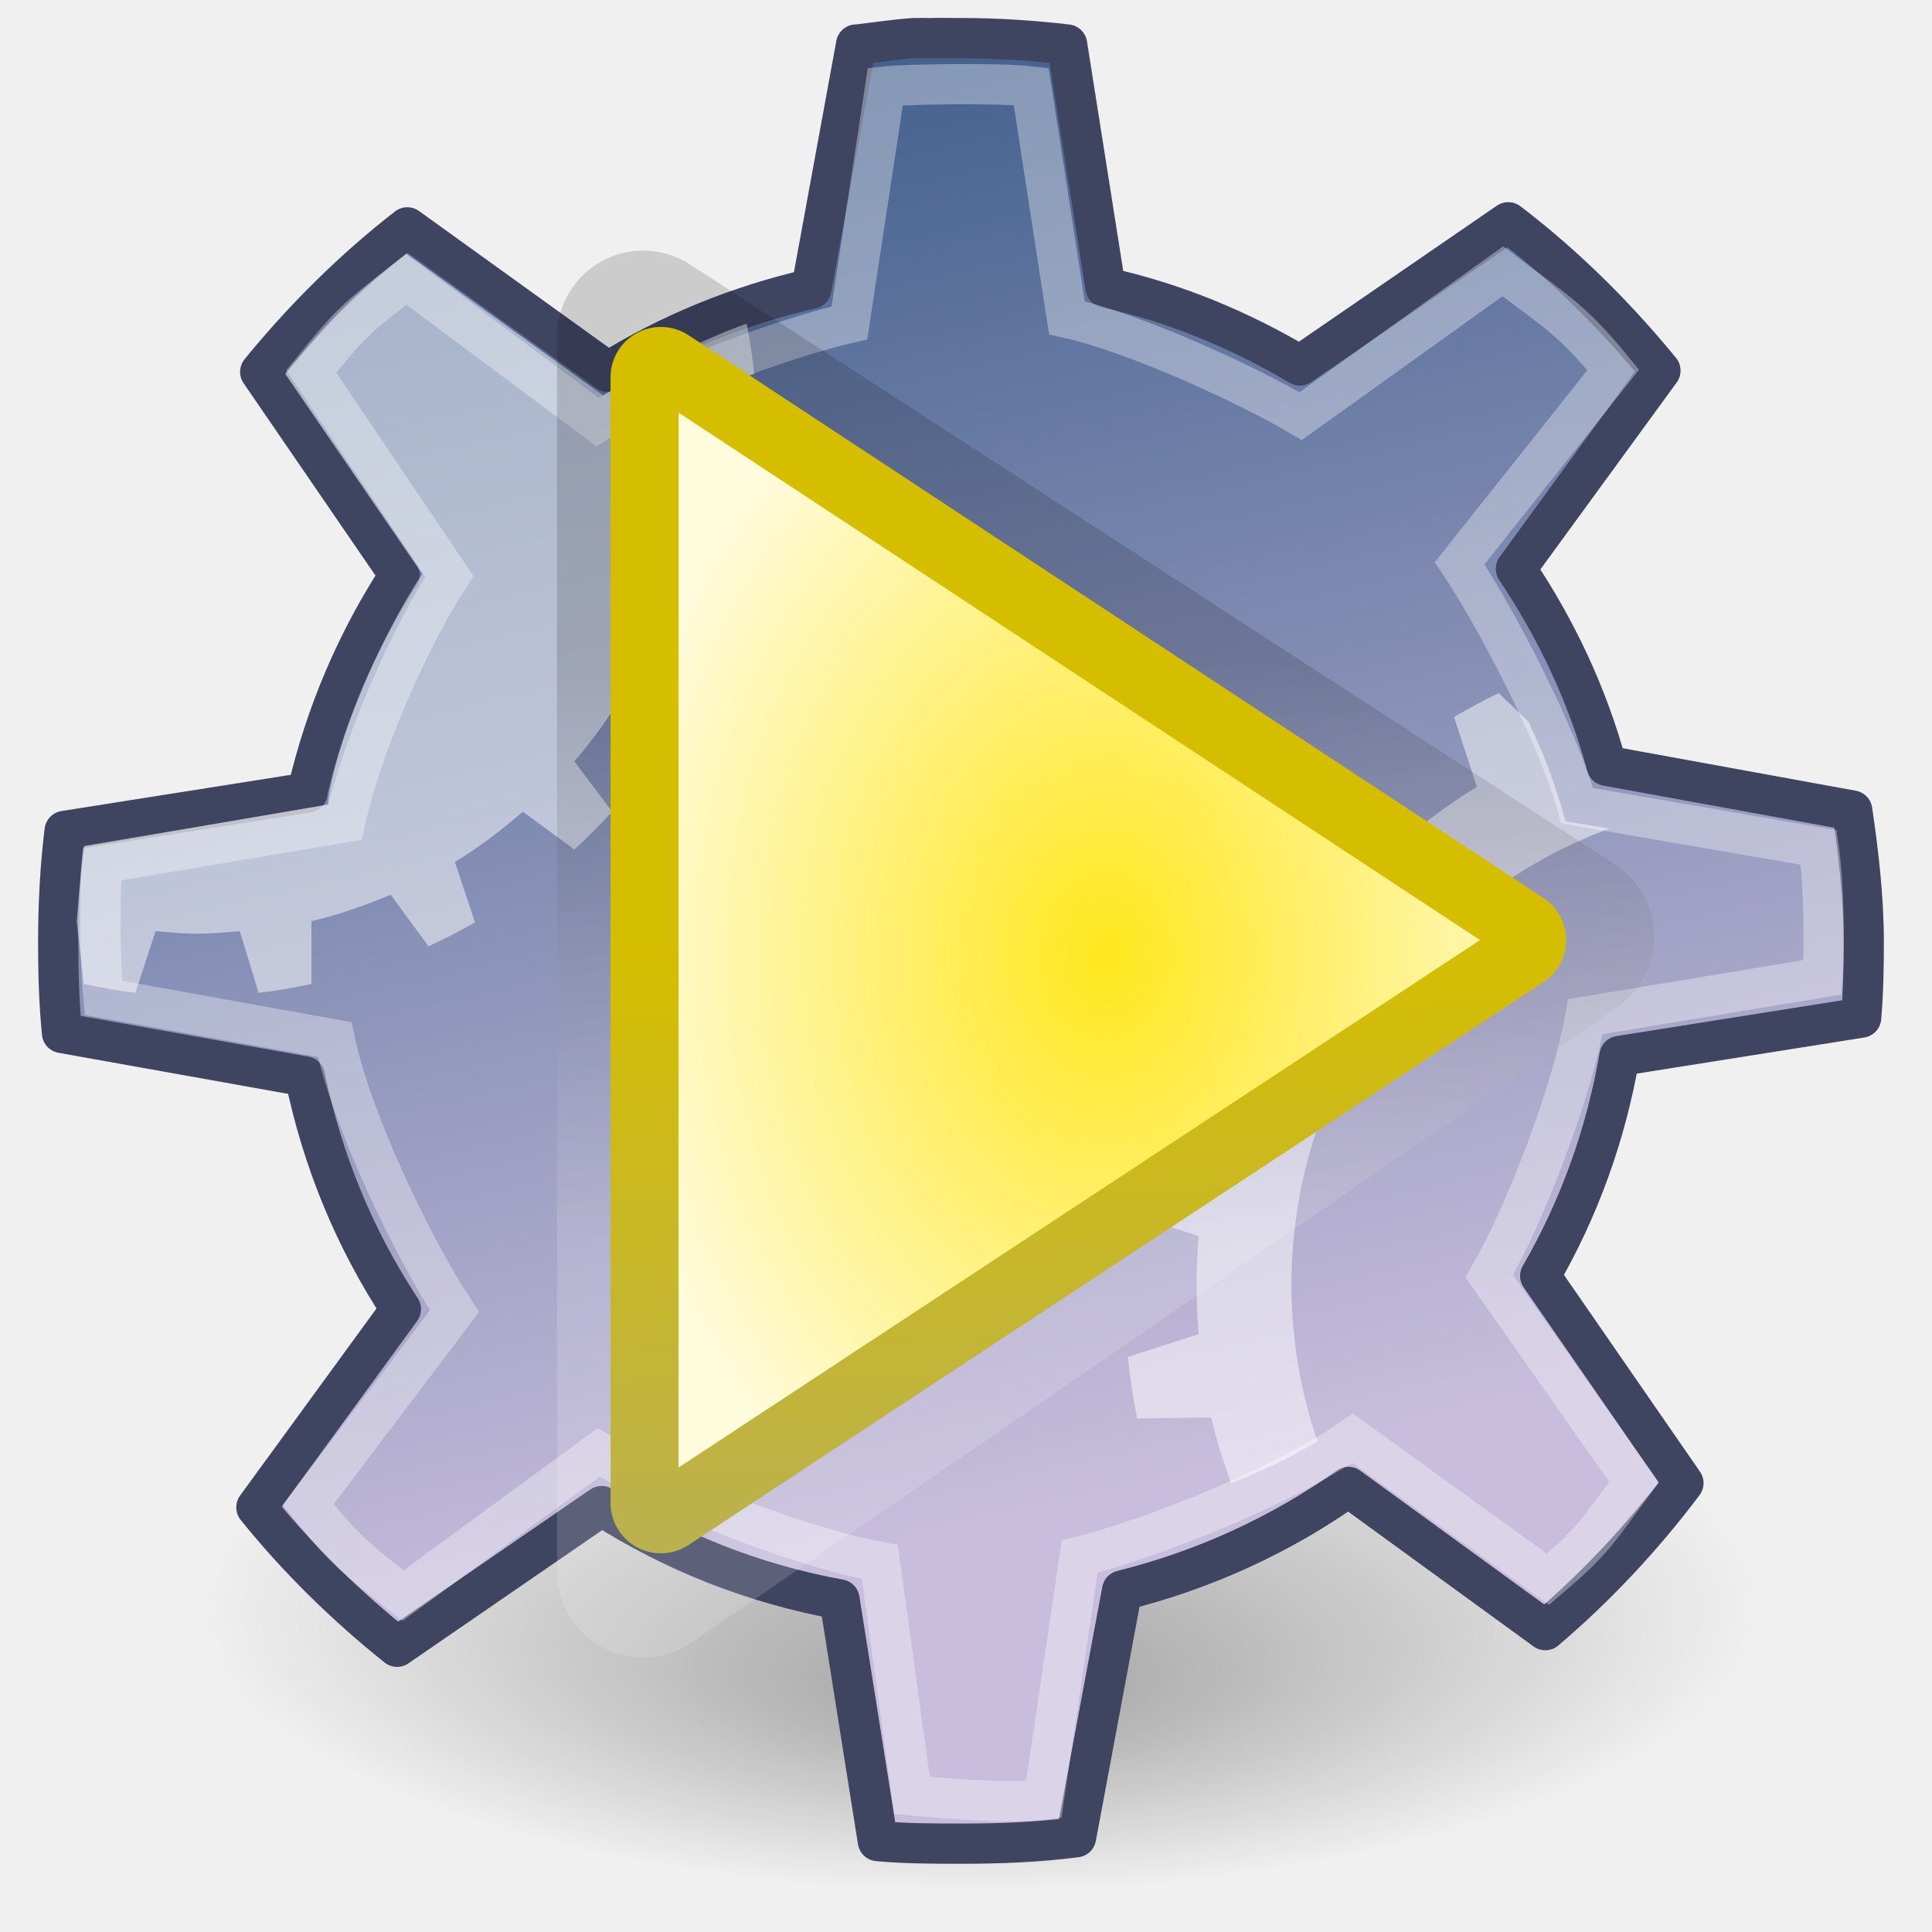
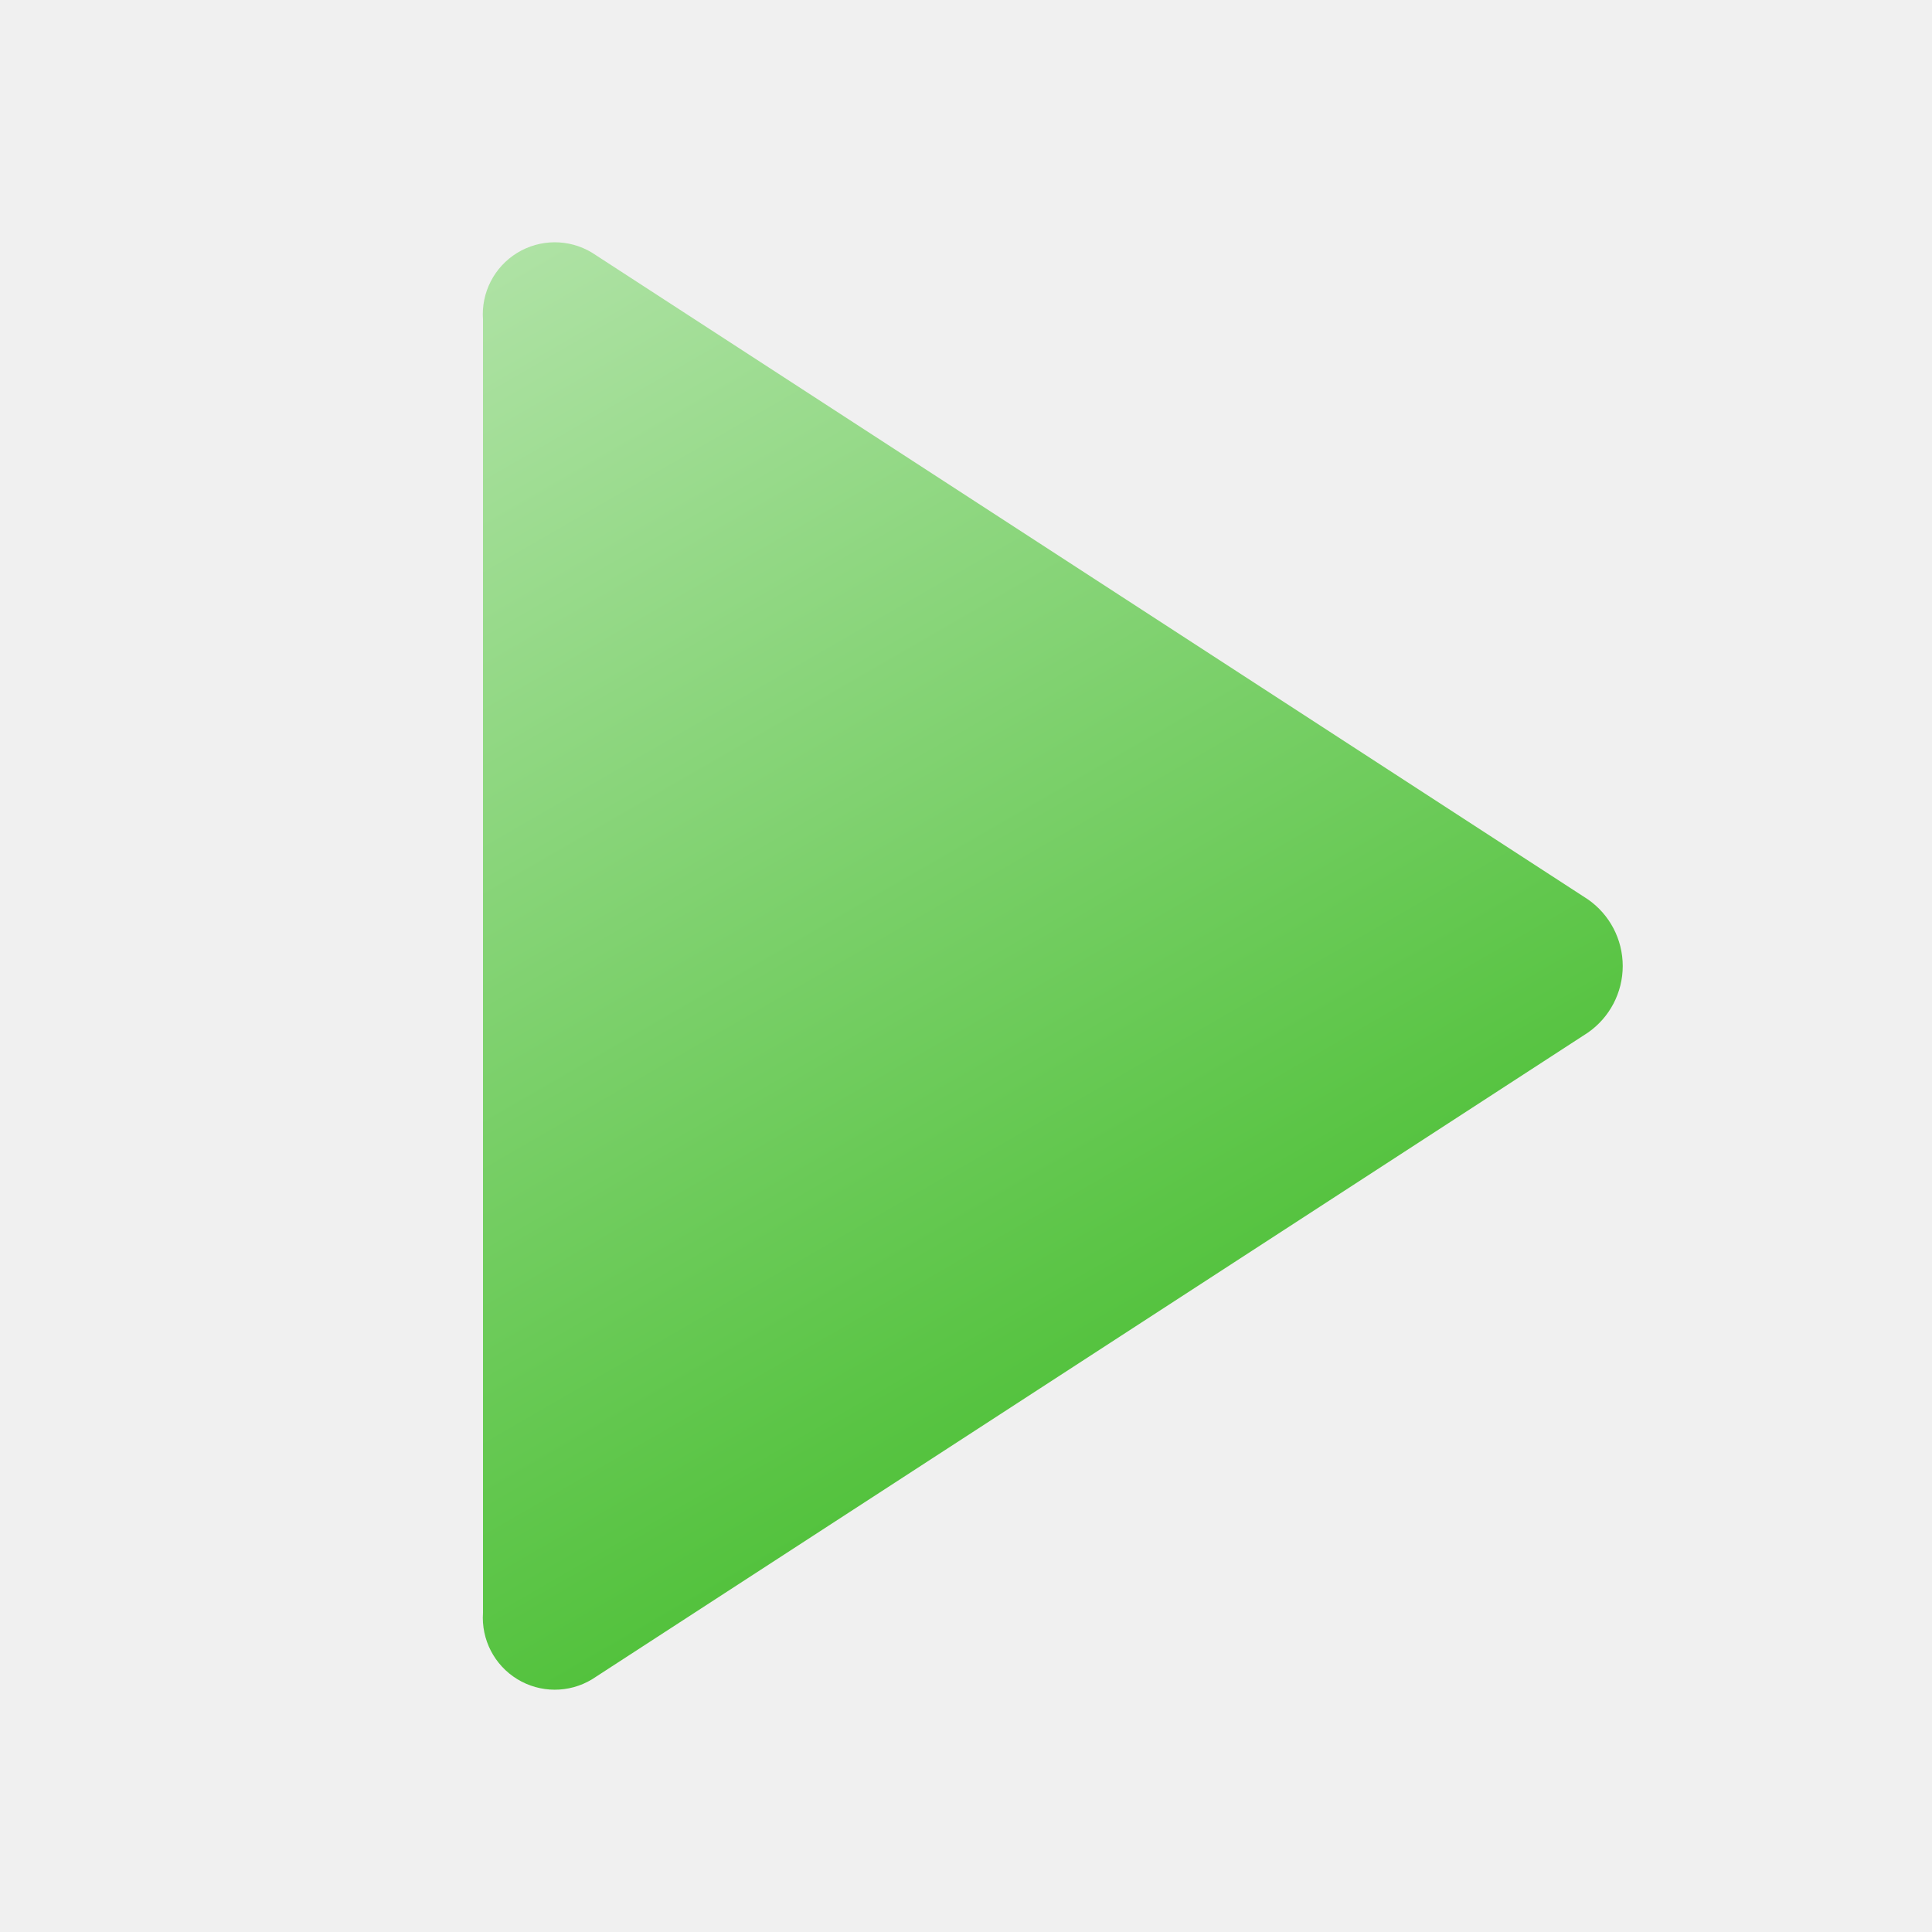
- <svg xmlns="http://www.w3.org/2000/svg" xmlns:xlink="http://www.w3.org/1999/xlink" version="1.1" width="48" height="48" id="svg53383">
-   <defs id="defs3">
-     <linearGradient id="linearGradient3264">
-       <stop id="stop3266" style="stop-color:#c9c9c9;stop-opacity:1" offset="0" />
-       <stop id="stop3276" style="stop-color:#f8f8f8;stop-opacity:1" offset="0.25" />
-       <stop id="stop3272" style="stop-color:#e2e2e2;stop-opacity:1" offset="0.5" />
-       <stop id="stop3274" style="stop-color:#b0b0b0;stop-opacity:1" offset="0.75" />
-       <stop id="stop3268" style="stop-color:#c9c9c9;stop-opacity:1" offset="1" />
+ <svg xmlns="http://www.w3.org/2000/svg" height="8px" width="8px" id="Camada_1" data-name="Camada 1" viewBox="0 0 8 8">
+   <defs>
+     <style>.cls-1{fill:url(#Gradiente_sem_nome_2);}</style>
+     <linearGradient id="Gradiente_sem_nome_2" x1="1.947" y1="1.16" x2="4.582" y2="5.724" gradientUnits="userSpaceOnUse">
+       <stop offset="0" stop-color="#aee2a4" />
+       <stop offset="1" stop-color="#53c23d" />
    </linearGradient>
-     <linearGradient x1="14.463" y1="12.285" x2="34.534" y2="39.685" id="linearGradient3281" xlink:href="#linearGradient3264" gradientUnits="userSpaceOnUse" gradientTransform="matrix(1.241935,0,0,1.241935,-5.027508,-7.208988)" />
-     <linearGradient id="linearGradient2300">
-       <stop id="stop2302" style="stop-color:#000000;stop-opacity:0.327" offset="0" />
-       <stop id="stop2304" style="stop-color:#000000;stop-opacity:0" offset="1" />
-     </linearGradient>
-     <linearGradient x1="99.777" y1="15.424" x2="153" y2="248.631" id="aigrd1" gradientUnits="userSpaceOnUse">
-       <stop id="stop53300" style="stop-color:#184375;stop-opacity:1" offset="0" />
-       <stop id="stop53302" style="stop-color:#c8bddc;stop-opacity:1" offset="1" />
-     </linearGradient>
-     <linearGradient x1="99.777" y1="15.424" x2="153" y2="248.631" id="linearGradient53551" xlink:href="#aigrd1" gradientUnits="userSpaceOnUse" gradientTransform="matrix(0.200685,0,0,0.200685,-0.585758,-1.050787)" />
-     <radialGradient cx="14.288" cy="68.873" r="11.69" fx="14.288" fy="72.568" id="radialGradient2308" xlink:href="#linearGradient2300" gradientUnits="userSpaceOnUse" gradientTransform="matrix(1.399258,-2.234445e-7,8.196178e-8,0.513264,4.365074,4.839285)" />
-     <linearGradient x1="14.463" y1="12.285" x2="34.534" y2="39.685" id="linearGradient3760" xlink:href="#linearGradient3264" gradientUnits="userSpaceOnUse" gradientTransform="matrix(1.241935,0,0,1.241935,-5.027508,-7.208988)" />
-     <linearGradient x1="99.777" y1="15.424" x2="153" y2="248.631" id="linearGradient3773" xlink:href="#aigrd1" gradientUnits="userSpaceOnUse" gradientTransform="matrix(0.200685,0,0,0.200685,-54.33576,-1.050787)" />
-     <linearGradient id="linearGradient3340">
-       <stop id="stop3342" style="stop-color:#ffffff;stop-opacity:1" offset="0" />
-       <stop id="stop3344" style="stop-color:#ffffff;stop-opacity:0.629" offset="1" />
-     </linearGradient>
-     <linearGradient id="linearGradient5075">
-       <stop id="stop5077" style="stop-color:#adb0a8;stop-opacity:1" offset="0" />
-       <stop id="stop5079" style="stop-color:#464744;stop-opacity:1" offset="1" />
-     </linearGradient>
-     <linearGradient id="linearGradient2584">
-       <stop id="stop2586" style="stop-color:#000000;stop-opacity:1" offset="0" />
-       <stop id="stop2588" style="stop-color:#ffffff;stop-opacity:0" offset="1" />
-     </linearGradient>
-     <linearGradient id="linearGradient2684">
-       <stop id="stop2686" style="stop-color:#ffffff;stop-opacity:1" offset="0" />
-       <stop id="stop2688" style="stop-color:#000000;stop-opacity:1" offset="1" />
-     </linearGradient>
-     <radialGradient cx="21.929" cy="-3.218" r="13" fx="21.929" fy="-3.218" id="radialGradient3111" xlink:href="#linearGradient3340-3" gradientUnits="userSpaceOnUse" gradientTransform="matrix(3.658819,0,0,2.080782,-64.16792,12.44358)" />
-     <radialGradient cx="22.5" cy="28.116" r="14.538" fx="22.5" fy="28.116" id="radialGradient3109" xlink:href="#linearGradient2257" gradientUnits="userSpaceOnUse" gradientTransform="matrix(2.116852,0,0,2.127287,-25.39053,-30.72364)" />
-     <radialGradient cx="24.837" cy="36.421" r="15.645" fx="24.837" fy="36.421" id="radialGradient3107" xlink:href="#linearGradient8662" gradientUnits="userSpaceOnUse" gradientTransform="matrix(1.150533,0,0,0.3036161,-4.5765,26.09769)" />
-     <linearGradient x1="21.702" y1="8.912" x2="21.816" y2="35.546" id="linearGradient3105" xlink:href="#linearGradient3837" gradientUnits="userSpaceOnUse" gradientTransform="matrix(0.920697,0,0,0.99358,1.927968,1.322779)" />
-     <radialGradient cx="22.5" cy="28.116" r="14.538" fx="22.5" fy="28.116" id="radialGradient3103" xlink:href="#linearGradient2257" gradientUnits="userSpaceOnUse" gradientTransform="matrix(2.177966,0,0,2.188703,-26.3606,-32.69736)" />
-     <radialGradient cx="25.035" cy="24.25" r="14.035" fx="25.035" fy="24.25" id="radialGradient4019" xlink:href="#linearGradient3838" gradientUnits="userSpaceOnUse" gradientTransform="matrix(-0.6890519,0,0,1.036719,48.83457,4.12235)" />
-     <radialGradient cx="25.035" cy="24.25" r="14.035" fx="25.035" fy="24.25" id="radialGradient4017" xlink:href="#linearGradient3838" gradientUnits="userSpaceOnUse" gradientTransform="matrix(-0.6890519,0,0,1.036719,48.83457,4.12235)" />
-     <linearGradient x1="71.289" y1="124.117" x2="70.827" y2="95" id="linearGradient4015" xlink:href="#linearGradient5075-2" gradientUnits="userSpaceOnUse" gradientTransform="matrix(-0.6890519,0,0,0.8954059,79.8422,-56.10901)" />
-     <radialGradient cx="25.035" cy="24.25" r="14.035" fx="25.035" fy="24.25" id="radialGradient4013" xlink:href="#linearGradient3838" gradientUnits="userSpaceOnUse" gradientTransform="matrix(-0.6890519,0,0,1.036719,48.83457,4.12235)" />
-     <radialGradient cx="25.035" cy="24.25" r="14.035" fx="25.035" fy="24.25" id="radialGradient4011" xlink:href="#linearGradient3838" gradientUnits="userSpaceOnUse" gradientTransform="matrix(-0.6890519,0,0,1.036719,48.83457,4.12235)" />
-     <linearGradient x1="70.914" y1="101.742" x2="70.952" y2="88.924" id="linearGradient4009" xlink:href="#linearGradient2684-4" gradientUnits="userSpaceOnUse" gradientTransform="matrix(-0.7773753,0,0,1.01018,86.03865,-67.09192)" />
-     <radialGradient cx="25.035" cy="24.25" r="14.035" fx="25.035" fy="24.25" id="radialGradient4007" xlink:href="#linearGradient3838" gradientUnits="userSpaceOnUse" gradientTransform="matrix(-0.6890519,0,0,1.036719,48.83457,4.12235)" />
-     <linearGradient x1="70.914" y1="101.742" x2="70.952" y2="88.924" id="linearGradient3998" xlink:href="#linearGradient2684-4" gradientUnits="userSpaceOnUse" gradientTransform="matrix(-0.7773753,0,0,1.01018,86.03865,-67.09192)" />
-     <radialGradient cx="25.035" cy="24.25" r="14.035" fx="25.035" fy="24.25" id="radialGradient3996" xlink:href="#linearGradient3838" gradientUnits="userSpaceOnUse" gradientTransform="matrix(-0.6890519,0,0,1.036719,48.83457,4.12235)" />
-     <radialGradient cx="25.035" cy="24.25" r="14.035" fx="25.035" fy="24.25" id="radialGradient3993" xlink:href="#linearGradient3838" gradientUnits="userSpaceOnUse" gradientTransform="matrix(-0.6890519,0,0,1.036719,48.83457,4.12235)" />
-     <linearGradient x1="71.289" y1="124.117" x2="70.827" y2="95" id="linearGradient3989" xlink:href="#linearGradient5075-2" gradientUnits="userSpaceOnUse" gradientTransform="matrix(-0.6890519,0,0,0.8954059,79.8422,-56.10901)" />
-     <radialGradient cx="25.035" cy="24.25" r="14.035" fx="25.035" fy="24.25" id="radialGradient3987" xlink:href="#linearGradient3838" gradientUnits="userSpaceOnUse" gradientTransform="matrix(-0.6890519,0,0,1.036719,48.83457,4.12235)" />
-     <radialGradient cx="25.035" cy="24.25" r="14.035" fx="25.035" fy="24.25" id="radialGradient3983" xlink:href="#linearGradient3838" gradientUnits="userSpaceOnUse" gradientTransform="matrix(-0.6890519,0,0,1.036719,48.83457,4.12235)" />
-     <radialGradient cx="25.035" cy="24.25" r="14.035" fx="25.035" fy="24.25" id="radialGradient3980" xlink:href="#linearGradient3838" gradientUnits="userSpaceOnUse" gradientTransform="matrix(-0.6890519,0,0,1.036719,48.83457,4.12235)" />
-     <radialGradient cx="25.035" cy="24.25" r="14.035" fx="25.035" fy="24.25" id="radialGradient3875" xlink:href="#linearGradient3838" gradientUnits="userSpaceOnUse" gradientTransform="matrix(0.6890519,0,0,1.036719,14.33375,4.12235)" />
-     <radialGradient cx="25.035" cy="24.25" r="14.035" fx="25.035" fy="24.25" id="radialGradient3873" xlink:href="#linearGradient3838" gradientUnits="userSpaceOnUse" gradientTransform="matrix(0.6890519,0,0,1.036719,14.33375,4.12235)" />
-     <linearGradient x1="71.289" y1="124.117" x2="70.827" y2="95" id="linearGradient3871" xlink:href="#linearGradient5075-2" gradientUnits="userSpaceOnUse" gradientTransform="matrix(0.6890519,0,0,0.8954059,-16.67387,-56.10901)" />
-     <radialGradient cx="25.035" cy="24.25" r="14.035" fx="25.035" fy="24.25" id="radialGradient3869" xlink:href="#linearGradient3838" gradientUnits="userSpaceOnUse" gradientTransform="matrix(0.6890519,0,0,1.036719,14.33375,4.12235)" />
-     <radialGradient cx="25.035" cy="24.25" r="14.035" fx="25.035" fy="24.25" id="radialGradient3867" xlink:href="#linearGradient3838" gradientUnits="userSpaceOnUse" gradientTransform="matrix(0.6890519,0,0,1.036719,14.33375,4.12235)" />
-     <linearGradient x1="70.914" y1="101.742" x2="70.952" y2="88.924" id="linearGradient3865" xlink:href="#linearGradient2684-4" gradientUnits="userSpaceOnUse" gradientTransform="matrix(0.7773753,0,0,1.01018,-22.87033,-67.09192)" />
-     <radialGradient cx="25.035" cy="24.25" r="14.035" fx="25.035" fy="24.25" id="radialGradient3863" xlink:href="#linearGradient3838" gradientUnits="userSpaceOnUse" gradientTransform="matrix(0.6890519,0,0,1.036719,14.33375,4.12235)" />
-     <radialGradient cx="25.035" cy="24.25" r="14.035" fx="25.035" fy="24.25" id="radialGradient3994" xlink:href="#linearGradient3838" gradientUnits="userSpaceOnUse" gradientTransform="matrix(-0.6890519,0,0,1.036719,48.83457,4.12235)" />
-     <radialGradient cx="25.035" cy="24.25" r="14.035" fx="25.035" fy="24.25" id="radialGradient3992" xlink:href="#linearGradient3838" gradientUnits="userSpaceOnUse" gradientTransform="matrix(-0.6890519,0,0,1.036719,48.83457,4.12235)" />
-     <linearGradient x1="71.289" y1="124.117" x2="70.827" y2="95" id="linearGradient3990" xlink:href="#linearGradient5075-2" gradientUnits="userSpaceOnUse" gradientTransform="matrix(-0.6890519,0,0,0.8954059,79.8422,-56.10901)" />
-     <radialGradient cx="25.035" cy="24.25" r="14.035" fx="25.035" fy="24.25" id="radialGradient3988" xlink:href="#linearGradient3838" gradientUnits="userSpaceOnUse" gradientTransform="matrix(-0.6890519,0,0,1.036719,48.83457,4.12235)" />
-     <radialGradient cx="25.035" cy="24.25" r="14.035" fx="25.035" fy="24.25" id="radialGradient3986" xlink:href="#linearGradient3838" gradientUnits="userSpaceOnUse" gradientTransform="matrix(-0.6890519,0,0,1.036719,48.83457,4.12235)" />
-     <linearGradient x1="70.914" y1="101.742" x2="70.952" y2="88.924" id="linearGradient3984" xlink:href="#linearGradient2684-4" gradientUnits="userSpaceOnUse" gradientTransform="matrix(-0.7773753,0,0,1.01018,86.03865,-67.09192)" />
-     <radialGradient cx="25.035" cy="24.25" r="14.035" fx="25.035" fy="24.25" id="radialGradient3982" xlink:href="#linearGradient3838" gradientUnits="userSpaceOnUse" gradientTransform="matrix(-0.6890519,0,0,1.036719,48.83457,4.12235)" />
-     <linearGradient x1="70.914" y1="101.742" x2="70.952" y2="88.924" id="linearGradient3973" xlink:href="#linearGradient2684-4" gradientUnits="userSpaceOnUse" gradientTransform="matrix(-0.7773753,0,0,1.01018,86.03865,-67.09192)" />
-     <radialGradient cx="25.035" cy="24.25" r="14.035" fx="25.035" fy="24.25" id="radialGradient3971" xlink:href="#linearGradient3838" gradientUnits="userSpaceOnUse" gradientTransform="matrix(-0.6890519,0,0,1.036719,48.83457,4.12235)" />
-     <radialGradient cx="25.035" cy="24.25" r="14.035" fx="25.035" fy="24.25" id="radialGradient3968" xlink:href="#linearGradient3838" gradientUnits="userSpaceOnUse" gradientTransform="matrix(-0.6890519,0,0,1.036719,48.83457,4.12235)" />
-     <linearGradient x1="71.289" y1="124.117" x2="70.827" y2="95" id="linearGradient3965" xlink:href="#linearGradient5075-2" gradientUnits="userSpaceOnUse" gradientTransform="matrix(-0.6890519,0,0,0.8954059,79.8422,-56.10901)" />
-     <radialGradient cx="25.035" cy="24.25" r="14.035" fx="25.035" fy="24.25" id="radialGradient3963" xlink:href="#linearGradient3838" gradientUnits="userSpaceOnUse" gradientTransform="matrix(-0.6890519,0,0,1.036719,48.83457,4.12235)" />
-     <radialGradient cx="25.035" cy="24.25" r="14.035" fx="25.035" fy="24.25" id="radialGradient3960" xlink:href="#linearGradient3838" gradientUnits="userSpaceOnUse" gradientTransform="matrix(-0.6890519,0,0,1.036719,48.83457,4.12235)" />
-     <radialGradient cx="25.035" cy="24.25" r="14.035" fx="25.035" fy="24.25" id="radialGradient3957" xlink:href="#linearGradient3838" gradientUnits="userSpaceOnUse" gradientTransform="matrix(-0.6890519,0,0,1.036719,48.83457,4.12235)" />
-     <radialGradient cx="25.035" cy="24.25" r="14.035" fx="25.035" fy="24.25" id="radialGradient3954" xlink:href="#linearGradient3838" gradientUnits="userSpaceOnUse" gradientTransform="matrix(1,0,0,1.157821,0,-3.827149)" />
-     <radialGradient cx="25.035" cy="24.25" r="14.035" fx="25.035" fy="24.25" id="radialGradient3952" xlink:href="#linearGradient3838" gradientUnits="userSpaceOnUse" gradientTransform="matrix(1,0,0,1.157821,0,-3.827149)" />
-     <radialGradient cx="25.035" cy="24.25" r="14.035" fx="25.035" fy="24.25" id="radialGradient3950" xlink:href="#linearGradient3838" gradientUnits="userSpaceOnUse" gradientTransform="matrix(1,0,0,1.157821,0,-3.827149)" />
-     <linearGradient x1="71.289" y1="124.117" x2="70.827" y2="95" id="linearGradient3948" xlink:href="#linearGradient5075-2" gradientUnits="userSpaceOnUse" gradientTransform="translate(-45.00042,-71.09425)" />
-     <radialGradient cx="25.035" cy="24.25" r="14.035" fx="25.035" fy="24.25" id="radialGradient3946" xlink:href="#linearGradient3838" gradientUnits="userSpaceOnUse" gradientTransform="matrix(1,0,0,1.157821,0,-3.827149)" />
-     <radialGradient cx="25.035" cy="24.25" r="14.035" fx="25.035" fy="24.25" id="radialGradient3944" xlink:href="#linearGradient3838" gradientUnits="userSpaceOnUse" gradientTransform="matrix(1,0,0,1.157821,0,-3.827149)" />
-     <linearGradient x1="70.914" y1="101.742" x2="70.952" y2="88.924" id="linearGradient3942" xlink:href="#linearGradient2684-4" gradientUnits="userSpaceOnUse" gradientTransform="matrix(1.128181,0,0,1.128181,-53.99314,-83.36009)" />
-     <radialGradient cx="25.035" cy="24.25" r="14.035" fx="25.035" fy="24.25" id="radialGradient3940" xlink:href="#linearGradient3838" gradientUnits="userSpaceOnUse" gradientTransform="matrix(1,0,0,1.157821,0,-3.827149)" />
-     <radialGradient cx="25.035" cy="24.25" r="14.035" fx="25.035" fy="24.25" id="radialGradient3858" xlink:href="#linearGradient3838" gradientUnits="userSpaceOnUse" gradientTransform="matrix(1,0,0,1.157821,0,-3.827149)" />
-     <radialGradient cx="25.035" cy="24.25" r="14.035" fx="25.035" fy="24.25" id="radialGradient3856" xlink:href="#linearGradient3838" gradientUnits="userSpaceOnUse" gradientTransform="matrix(1,0,0,1.157821,0,-3.827149)" />
-     <radialGradient cx="25.035" cy="24.25" r="14.035" fx="25.035" fy="24.25" id="radialGradient3854" xlink:href="#linearGradient3838" gradientUnits="userSpaceOnUse" gradientTransform="matrix(1,0,0,1.157821,0,-3.827149)" />
-     <radialGradient cx="25.035" cy="24.25" r="14.035" fx="25.035" fy="24.25" id="radialGradient3852" xlink:href="#linearGradient3838" gradientUnits="userSpaceOnUse" gradientTransform="matrix(1,0,0,1.157821,0,-3.827149)" />
-     <radialGradient cx="25.035" cy="24.25" r="14.035" fx="25.035" fy="24.25" id="radialGradient3850" xlink:href="#linearGradient3838" gradientUnits="userSpaceOnUse" gradientTransform="matrix(1,0,0,1.157821,0,-3.827149)" />
-     <radialGradient cx="25.035" cy="24.25" r="14.035" fx="25.035" fy="24.25" id="radialGradient3848" xlink:href="#linearGradient3838" gradientUnits="userSpaceOnUse" gradientTransform="matrix(1,0,0,1.157821,0,-3.827149)" />
-     <radialGradient cx="25.035" cy="24.25" r="14.035" fx="25.035" fy="24.25" id="radialGradient3846" xlink:href="#linearGradient3838" gradientUnits="userSpaceOnUse" gradientTransform="matrix(1,0,0,1.157821,0,-3.827149)" />
-     <radialGradient cx="25.035" cy="24.25" r="14.035" fx="25.035" fy="24.25" id="radialGradient3844" xlink:href="#linearGradient3838" gradientUnits="userSpaceOnUse" gradientTransform="matrix(1,0,0,1.157821,0,-3.827149)" />
-     <linearGradient x1="71.289" y1="124.117" x2="70.827" y2="95" id="linearGradient3058" xlink:href="#linearGradient5075-2" gradientUnits="userSpaceOnUse" gradientTransform="translate(-45.00042,-71.09425)" />
-     <linearGradient x1="70.914" y1="101.742" x2="70.952" y2="88.924" id="linearGradient3054" xlink:href="#linearGradient2684-4" gradientUnits="userSpaceOnUse" gradientTransform="matrix(1.128181,0,0,1.128181,-53.99314,-83.36009)" />
-     <linearGradient x1="21.702" y1="8.912" x2="21.816" y2="35.546" id="linearGradient3052" xlink:href="#linearGradient3837" gradientUnits="userSpaceOnUse" gradientTransform="matrix(0.920697,0,0,0.99358,1.927968,1.322779)" />
-     <radialGradient cx="22.5" cy="28.116" r="14.538" fx="22.5" fy="28.116" id="radialGradient3050" xlink:href="#linearGradient2257" gradientUnits="userSpaceOnUse" gradientTransform="matrix(2.177966,0,0,2.188703,-26.3606,-32.69736)" />
-     <radialGradient cx="24.837" cy="36.421" r="15.645" fx="24.837" fy="36.421" id="radialGradient3047" xlink:href="#linearGradient8662" gradientUnits="userSpaceOnUse" gradientTransform="matrix(1.150533,0,0,0.3036161,-4.5765,26.09769)" />
-     <radialGradient cx="22.5" cy="28.116" r="14.538" fx="22.5" fy="28.116" id="radialGradient3044" xlink:href="#linearGradient2257" gradientUnits="userSpaceOnUse" gradientTransform="matrix(2.116852,0,0,2.127287,-25.39053,-30.72364)" />
-     <radialGradient cx="21.929" cy="-3.218" r="13" fx="21.929" fy="-3.218" id="radialGradient3040" xlink:href="#linearGradient3340-3" gradientUnits="userSpaceOnUse" gradientTransform="matrix(3.658819,0,0,2.080782,-64.16792,12.44358)" />
-     <linearGradient id="linearGradient2684-4">
-       <stop id="stop2686-6" style="stop-color:#ffffff;stop-opacity:1" offset="0" />
-       <stop id="stop2688-6" style="stop-color:#000000;stop-opacity:1" offset="1" />
-     </linearGradient>
-     <linearGradient id="linearGradient2584-3">
-       <stop id="stop2586-5" style="stop-color:#000000;stop-opacity:1" offset="0" />
-       <stop id="stop2588-7" style="stop-color:#ffffff;stop-opacity:0" offset="1" />
-     </linearGradient>
-     <linearGradient id="linearGradient5075-2">
-       <stop id="stop5077-8" style="stop-color:#a1a49b;stop-opacity:1;" offset="0" />
-       <stop id="stop5079-6" style="stop-color:#d5be00;stop-opacity:1;" offset="1" />
-     </linearGradient>
-     <linearGradient id="linearGradient2691-4">
-       <stop id="stop2693-2" style="stop-color:#ffffff;stop-opacity:1" offset="0" />
-       <stop id="stop2695-6" style="stop-color:#d3d7cf;stop-opacity:1" offset="1" />
-     </linearGradient>
-     <linearGradient id="linearGradient3340-2">
-       <stop id="stop3342-1" style="stop-color:#ffffff;stop-opacity:1" offset="0" />
-       <stop id="stop3344-3" style="stop-color:#ffffff;stop-opacity:0.629" offset="1" />
-     </linearGradient>
-     <linearGradient x1="71.289" y1="124.117" x2="70.827" y2="95" id="linearGradient2306-0" xlink:href="#linearGradient5075-2" gradientUnits="userSpaceOnUse" gradientTransform="translate(-45.00042,-71.09425)" />
-     <radialGradient cx="107.588" cy="83.991" r="12.552" fx="107.588" fy="83.991" id="radialGradient2314-7" xlink:href="#linearGradient2691-4" gradientUnits="userSpaceOnUse" gradientTransform="matrix(0.05324342,-0.836238,2.019473,0.128568,-151.9195,108.0768)" />
-     <linearGradient x1="70.914" y1="101.742" x2="70.952" y2="88.924" id="linearGradient2690-7" xlink:href="#linearGradient2684-4" gradientUnits="userSpaceOnUse" gradientTransform="matrix(1.128181,0,0,1.128181,-53.99314,-83.36009)" />
-     <radialGradient cx="22.5" cy="28.116" r="14.538" fx="22.5" fy="28.116" id="radialGradient3845" xlink:href="#linearGradient2257" gradientUnits="userSpaceOnUse" gradientTransform="matrix(2.365562,0,0,2.202845,-30.72517,-34.23996)" />
-     <linearGradient x1="21.702" y1="8.912" x2="21.816" y2="35.546" id="linearGradient3843" xlink:href="#linearGradient3837" gradientUnits="userSpaceOnUse" />
-     <radialGradient cx="22.5" cy="28.116" r="14.538" fx="22.5" fy="28.116" id="radialGradient2263" xlink:href="#linearGradient2257" gradientUnits="userSpaceOnUse" gradientTransform="matrix(2.365562,0,0,2.202845,-30.72517,-34.23996)" />
-     <radialGradient cx="21.929" cy="-3.218" r="13" fx="21.929" fy="-3.218" id="radialGradient1368" xlink:href="#linearGradient3340-3" gradientUnits="userSpaceOnUse" gradientTransform="matrix(3.658819,0,0,2.080782,-62.4164,12.76204)" />
-     <radialGradient cx="24.837" cy="36.421" r="15.645" fx="24.837" fy="36.421" id="radialGradient2228" xlink:href="#linearGradient8662" gradientUnits="userSpaceOnUse" gradientTransform="matrix(1,0,0,0.536723,0,16.87306)" />
-     <linearGradient id="linearGradient8662">
-       <stop id="stop8664" style="stop-color:#000000;stop-opacity:1" offset="0" />
-       <stop id="stop8666" style="stop-color:#000000;stop-opacity:0" offset="1" />
-     </linearGradient>
-     <linearGradient id="linearGradient3340-3">
-       <stop id="stop3342-4" style="stop-color:#ffffff;stop-opacity:1" offset="0" />
-       <stop id="stop3344-6" style="stop-color:#ffffff;stop-opacity:0" offset="1" />
-     </linearGradient>
-     <linearGradient id="linearGradient2257">
-       <stop id="stop2259" style="stop-color:#ef2929;stop-opacity:1" offset="0" />
-       <stop id="stop2261" style="stop-color:#cc0000;stop-opacity:1" offset="1" />
-     </linearGradient>
-     <linearGradient id="linearGradient3837">
-       <stop id="stop3839" style="stop-color:#000000;stop-opacity:1" offset="0" />
-       <stop id="stop3841" style="stop-color:#ffffff;stop-opacity:0.784" offset="1" />
-     </linearGradient>
-     <linearGradient id="linearGradient3838">
-       <stop id="stop3840" style="stop-color:#ffe71d;stop-opacity:1;" offset="0" />
-       <stop id="stop3842" style="stop-color:#fffbdc;stop-opacity:1;" offset="1" />
-     </linearGradient>
-     <radialGradient cx="25.035" cy="24.25" r="14.035" fx="25.035" fy="24.25" id="radialGradient3362" xlink:href="#linearGradient3838" gradientUnits="userSpaceOnUse" gradientTransform="matrix(1,0,0,1.157821,0,-3.827149)" />
-     <radialGradient cx="21.929" cy="-3.218" r="13" fx="21.929" fy="-3.218" id="radialGradient3395" xlink:href="#linearGradient3340-3" gradientUnits="userSpaceOnUse" gradientTransform="matrix(4.109403,0,0,2.337031,-28.86026,-28.44485)" />
-     <radialGradient cx="24.837" cy="36.421" r="15.645" fx="24.837" fy="36.421" id="radialGradient3402" xlink:href="#linearGradient8662" gradientUnits="userSpaceOnUse" gradientTransform="matrix(1.292221,0,0,0.3410065,38.76064,-13.20793)" />
-     <radialGradient cx="25.035" cy="24.25" r="14.035" fx="25.035" fy="24.25" id="radialGradient3410" xlink:href="#linearGradient3838" gradientUnits="userSpaceOnUse" gradientTransform="matrix(-0.6890519,0,0,1.036719,48.83457,4.12235)" />
-     <linearGradient x1="70.914" y1="101.742" x2="70.952" y2="88.924" id="linearGradient3412" xlink:href="#linearGradient2684-4" gradientUnits="userSpaceOnUse" gradientTransform="matrix(-0.7773753,0,0,1.01018,86.03865,-67.09192)" />
-     <radialGradient cx="25.035" cy="24.25" r="14.035" fx="25.035" fy="24.25" id="radialGradient3414" xlink:href="#linearGradient3838" gradientUnits="userSpaceOnUse" gradientTransform="matrix(-0.6890519,0,0,1.036719,48.83457,4.12235)" />
-     <radialGradient cx="25.035" cy="24.25" r="14.035" fx="25.035" fy="24.25" id="radialGradient3416" xlink:href="#linearGradient3838" gradientUnits="userSpaceOnUse" gradientTransform="matrix(-0.6890519,0,0,1.036719,48.83457,4.12235)" />
-     <linearGradient x1="71.289" y1="124.117" x2="70.827" y2="95" id="linearGradient3418" xlink:href="#linearGradient5075-2" gradientUnits="userSpaceOnUse" gradientTransform="matrix(-0.6890519,0,0,0.8954059,79.8422,-56.10901)" />
-     <radialGradient cx="25.035" cy="24.25" r="14.035" fx="25.035" fy="24.25" id="radialGradient3420" xlink:href="#linearGradient3838" gradientUnits="userSpaceOnUse" gradientTransform="matrix(-0.6890519,0,0,1.036719,48.83457,4.12235)" />
-     <radialGradient cx="25.035" cy="24.25" r="14.035" fx="25.035" fy="24.25" id="radialGradient3422" xlink:href="#linearGradient3838" gradientUnits="userSpaceOnUse" gradientTransform="matrix(-0.6890519,0,0,1.036719,48.83457,4.12235)" />
-     <radialGradient cx="25.035" cy="24.25" r="14.035" fx="25.035" fy="24.25" id="radialGradient4212" xlink:href="#linearGradient3838" gradientUnits="userSpaceOnUse" gradientTransform="matrix(0.88127,0,0,1.164392,5.403376,-4.533856)" />
-     <radialGradient cx="25.035" cy="24.25" r="14.035" fx="25.035" fy="24.25" id="radialGradient4215" xlink:href="#linearGradient3838" gradientUnits="userSpaceOnUse" gradientTransform="matrix(0.88127,0,0,1.164392,5.403376,-4.533856)" />
-     <radialGradient cx="25.035" cy="24.25" r="14.035" fx="25.035" fy="24.25" id="radialGradient4218" xlink:href="#linearGradient3838" gradientUnits="userSpaceOnUse" gradientTransform="matrix(0.88127,0,0,1.164392,5.403376,-4.533856)" />
-     <linearGradient x1="71.289" y1="124.117" x2="70.827" y2="95" id="linearGradient4220" xlink:href="#linearGradient5075-2" gradientUnits="userSpaceOnUse" gradientTransform="matrix(0.88127,0,0,1.005675,-34.25415,-72.18271)" />
-     <radialGradient cx="25.035" cy="24.25" r="14.035" fx="25.035" fy="24.25" id="radialGradient4223" xlink:href="#linearGradient3838" gradientUnits="userSpaceOnUse" gradientTransform="matrix(0.88127,0,0,1.164392,5.403376,-4.533856)" />
-     <radialGradient cx="25.035" cy="24.25" r="14.035" fx="25.035" fy="24.25" id="radialGradient4226" xlink:href="#linearGradient3838" gradientUnits="userSpaceOnUse" gradientTransform="matrix(0.88127,0,0,1.164392,5.403376,-4.533856)" />
-     <linearGradient x1="70.914" y1="101.742" x2="70.952" y2="88.924" id="linearGradient4228" xlink:href="#linearGradient2684-4" gradientUnits="userSpaceOnUse" gradientTransform="matrix(0.9942321,0,0,1.134584,-42.17916,-84.51816)" />
-     <radialGradient xlink:href="#linearGradient3838" id="radialGradient4631" gradientUnits="userSpaceOnUse" gradientTransform="matrix(0.88127,0,0,1.164392,5.403376,-4.533856)" cx="25.035" cy="24.25" fx="25.035" fy="24.25" r="14.035" />
-     <radialGradient xlink:href="#linearGradient3838" id="radialGradient4634" gradientUnits="userSpaceOnUse" gradientTransform="matrix(0.88127,0,0,1.164392,5.403376,-4.533856)" cx="25.035" cy="24.25" fx="25.035" fy="24.25" r="14.035" />
-     <radialGradient xlink:href="#linearGradient3838" id="radialGradient4637" gradientUnits="userSpaceOnUse" gradientTransform="matrix(0.88127,0,0,1.164392,5.403376,-4.533856)" cx="25.035" cy="24.25" fx="25.035" fy="24.25" r="14.035" />
-     <linearGradient xlink:href="#linearGradient5075-2" id="linearGradient4639" gradientUnits="userSpaceOnUse" gradientTransform="matrix(0.88127,0,0,1.005675,-34.25415,-72.18271)" x1="71.289" y1="124.117" x2="70.827" y2="95" />
-     <radialGradient xlink:href="#linearGradient3838" id="radialGradient4642" gradientUnits="userSpaceOnUse" gradientTransform="matrix(0.88127,0,0,1.164392,5.403376,-4.533856)" cx="25.035" cy="24.25" fx="25.035" fy="24.25" r="14.035" />
-     <radialGradient xlink:href="#linearGradient3838" id="radialGradient4645" gradientUnits="userSpaceOnUse" gradientTransform="matrix(0.88127,0,0,1.164392,5.403376,-4.533856)" cx="25.035" cy="24.25" fx="25.035" fy="24.25" r="14.035" />
-     <linearGradient xlink:href="#linearGradient2684-4" id="linearGradient4647" gradientUnits="userSpaceOnUse" gradientTransform="matrix(0.9942321,0,0,1.134584,-42.17916,-84.51816)" x1="70.914" y1="101.742" x2="70.952" y2="88.924" />
-     <linearGradient xlink:href="#aigrd1" id="linearGradient4655" gradientUnits="userSpaceOnUse" gradientTransform="matrix(0.200685,0,0,0.200685,-54.33576,-1.050787)" x1="99.777" y1="15.424" x2="153" y2="248.631" />
  </defs>
-   <g id="layer2">
-     <path d="m 44.286,38.714 a 19.929,9.837 0 1 1 -39.857,0 19.929,9.837 0 1 1 39.857,0 z" transform="matrix(1.18638,0,0,1.18638,-4.539687,-7.794678)" id="path1538" style="color:#000000;fill:url(#radialGradient2308);fill-opacity:1;fill-rule:evenodd;stroke:none;stroke-width:0.5;marker:none;visibility:visible;display:inline;overflow:visible" />
-   </g>
-   <path style="color:#000000;fill:url(#linearGradient4655);fill-opacity:1;fill-rule:nonzero;stroke:#3f4561;stroke-width:1;stroke-linecap:round;stroke-linejoin:round;stroke-miterlimit:4;stroke-opacity:1;stroke-dasharray:none;stroke-dashoffset:0;marker:none;visibility:visible;display:inline;overflow:visible" id="path3243" d="M 22.7,0.947 C 22.226,0.98 21.766,1.053 21.302,1.106 l -0.032,0 -1.112,6.068 C 18.346,7.587 16.641,8.287 15.107,9.239 L 10.119,5.649 C 8.771,6.696 7.544,7.917 6.465,9.239 l 3.463,5.051 c -1.051,1.607 -1.842,3.441 -2.287,5.369 -7.6e-5,0.009 -6.2e-5,0.03 0,0.032 l -6.036,0.953 c -0.11,0.901 -0.159,1.833 -0.159,2.764 0,0.762 0.021,1.513 0.095,2.256 l 6.036,1.08 c 0.429,2.096 1.245,4.054 2.383,5.782 l -3.59,4.924 c 1.028,1.276 2.215,2.438 3.495,3.463 l 5.083,-3.495 c 1.776,1.133 3.76,1.928 5.909,2.319 l 0.953,6.004 c 0.677,0.062 1.372,0.064 2.065,0.064 0.979,-10e-7 1.914,-0.037 2.859,-0.159 l 1.144,-6.131 c 2.041,-0.508 3.958,-1.389 5.623,-2.573 l 4.892,3.558 c 1.269,-1.079 2.429,-2.32 3.431,-3.653 l -3.558,-5.147 c 0.964,-1.664 1.631,-3.5 1.97,-5.464 l 6.004,-0.953 c 0.053,-0.627 0.064,-1.234 0.064,-1.874 0,-1.112 -0.129,-2.203 -0.286,-3.272 l -6.1,-1.112 c -0.478,-1.765 -1.262,-3.412 -2.256,-4.892 L 41.253,9.208 C 40.14,7.847 38.871,6.59 37.472,5.522 l -5.178,3.558 C 30.806,8.2 29.204,7.525 27.465,7.142 L 26.512,1.106 C 25.644,1.004 24.77,0.947 23.875,0.947 c -0.242,1e-8 -0.491,-0.008 -0.731,0 -0.117,0.004 -0.233,-0.007 -0.349,0 -0.032,0.002 -0.064,-0.002 -0.095,0 z M 23.526,16.387 c 0.116,-0.006 0.232,0 0.349,0 3.761,0 6.83,3.07 6.83,6.83 1e-6,3.761 -3.07,6.799 -6.83,6.799 -3.761,1e-6 -6.799,-3.038 -6.799,-6.799 10e-7,-3.643 2.851,-6.648 6.449,-6.83 z" />
-   <path style="opacity:0.648;color:#000000;fill:none;stroke:#ffffff;stroke-width:1;stroke-linecap:butt;stroke-linejoin:miter;stroke-miterlimit:4;stroke-opacity:1;stroke-dasharray:none;stroke-dashoffset:0;marker:none;visibility:visible;display:inline;overflow:visible" id="path3283" d="m 31.727,23.203 a 7.848,7.848 0 0 1 -15.696,0 7.848,7.848 0 1 1 15.696,0 z" />
-   <path style="opacity:0.347;color:#000000;fill:none;stroke:#ffffff;stroke-width:1;stroke-linecap:butt;stroke-linejoin:miter;stroke-miterlimit:4;stroke-opacity:1;stroke-dasharray:none;stroke-dashoffset:0;marker:none;visibility:visible;display:inline;overflow:visible" id="path3285" d="m 21.996,2.148 -0.893,5.875 c -1.699,0.387 -4.824,1.57 -6.261,2.462 L 10.092,6.941 C 8.828,7.922 8.741,7.988 7.731,9.228 l 3.434,5.093 c -0.986,1.506 -2.169,4.19 -2.594,6.108 0,0 -6.018,1.014 -6.018,1.014 -0.103,0.845 -0.054,2.653 0.016,3.349 l 5.748,1.036 c 0.402,1.965 1.908,5.127 2.975,6.747 l -3.635,4.803 c 0.964,1.196 1.157,1.306 2.356,2.266 l 4.861,-3.561 c 1.665,1.062 4.97,2.354 6.985,2.721 l 0.798,5.801 c 0.635,0.058 2.389,0.22 3.275,0.106 l 0.893,-6.039 c 1.913,-0.476 5.218,-1.833 6.779,-2.943 l 4.855,3.508 c 1.189,-1.012 1.2,-1.164 2.139,-2.414 l -3.598,-5.114 c 0.903,-1.56 2.071,-4.611 2.388,-6.451 l 5.891,-0.977 c 0.049,-0.587 0.052,-2.225 -0.095,-3.227 L 39.182,20.017 C 38.734,18.362 37.196,15.381 36.265,13.993 L 40.08,9.191 C 39.037,7.915 38.649,7.74 37.338,6.74 L 32.314,10.338 C 30.919,9.513 28.137,8.255 26.507,7.897 L 25.62,2.148 c -0.813,-0.096 -3.159,-0.053 -3.624,0 z" />
-   <path style="opacity:0.5;color:#000000;fill:#ffffff;fill-opacity:1;fill-rule:nonzero;stroke:none;stroke-width:1;marker:none;visibility:visible;display:inline;overflow:visible" id="path3767" d="M 10.103,6.297 C 8.755,7.344 8.166,7.972 7.087,9.294 l 3.402,4.965 c -1.051,1.599 -2.158,4.167 -2.348,5.729 0,0 -6.062,1.044 -6.062,1.044 C 2.011,21.595 1.906,22.885 1.906,22.885 l 0.177,1.562 c 0.428,0.088 0.84,0.171 1.281,0.219 l 0.5,-1.531 c 0.344,0.028 0.68,0.062 1.031,0.062 0.351,0 0.718,-0.034 1.062,-0.062 l 0.469,1.531 c 0.441,-0.048 0.885,-0.13 1.312,-0.219 l 0,-1.562 c 0.686,-0.16 1.332,-0.388 1.969,-0.656 l 0.938,1.281 c 0.402,-0.182 0.776,-0.376 1.156,-0.594 l -0.5,-1.5 c 0.597,-0.362 1.162,-0.795 1.688,-1.25 l 1.281,0.938 c 0.326,-0.297 0.641,-0.612 0.938,-0.938 l -0.938,-1.25 c 0.455,-0.526 0.857,-1.09 1.219,-1.688 l 1.5,0.469 c 0.218,-0.381 0.443,-0.754 0.625,-1.156 l -1.281,-0.938 c 0.268,-0.637 0.465,-1.283 0.625,-1.969 l 1.594,0 c 0.088,-0.428 0.139,-0.871 0.188,-1.312 l -1.5,-0.469 c 0.029,-0.344 0.062,-0.711 0.062,-1.062 -1e-6,-0.351 -0.034,-0.687 -0.062,-1.031 l 1.5,-0.469 c -0.046,-0.42 -0.106,-0.842 -0.188,-1.25 -1.147,0.399 -2.553,1.153 -3.569,1.783 L 10.103,6.297 z" />
-   <path style="opacity:0.5;color:#000000;fill:#ffffff;fill-opacity:1;fill-rule:nonzero;stroke:none;stroke-width:1;marker:none;visibility:visible;display:inline;overflow:visible" id="path3770" d="m 37.237,17.218 c -0.384,0.181 -0.747,0.386 -1.113,0.596 l 0.57,1.735 c -0.697,0.422 -1.355,0.92 -1.968,1.45 l -1.476,-1.088 c -0.38,0.346 -0.742,0.708 -1.088,1.088 l 1.088,1.476 c -0.53,0.613 -1.028,1.271 -1.45,1.968 l -0.544,-0.181 c -0.048,0.7 -0.236,1.361 -0.518,1.968 l 0.104,0.078 c -0.313,0.743 -0.565,1.53 -0.751,2.33 l -1.476,0 c -0.136,0.085 -0.271,0.185 -0.414,0.259 -0.078,0.415 -0.135,0.817 -0.181,1.243 l 1.761,0.57 c -0.033,0.401 -0.052,0.807 -0.052,1.217 -2e-6,0.41 0.018,0.816 0.052,1.217 l -1.761,0.57 c 0.056,0.515 0.13,1.029 0.233,1.528 l 1.838,-0.026 c 0.128,0.55 0.303,1.107 0.492,1.631 0.745,-0.287 1.474,-0.63 2.149,-1.036 -0.412,-1.216 -0.647,-2.529 -0.647,-3.884 10e-7,-5.198 3.292,-9.637 7.897,-11.341 l -1.088,-0.181 c -0.223,-0.823 -0.511,-1.629 -0.88,-2.382 -0.011,-0.022 -0.015,-0.056 -0.026,-0.078 l -0.052,-0.052 -0.699,-0.673 z" />
-   <g style="fill:url(#radialGradient3362);fill-opacity:1;display:inline" id="layer4-1" transform="matrix(-0.6890519,0,0,0.8954059,93.73874,-31.25546)" />
-   <path style="opacity:0.15;color:#000000;fill:url(#radialGradient4645);fill-opacity:1;stroke:url(#linearGradient4647);stroke-width:4.28;stroke-linecap:square;stroke-linejoin:round;stroke-miterlimit:4;stroke-opacity:1;stroke-dasharray:none;stroke-dashoffset:0;marker:none;visibility:visible;display:inline;overflow:visible" id="path2682-2" d="m 15.979,39.039 0,-30.673 22.975,14.901 -22.975,15.772 z" />
-   <path style="color:#000000;fill:url(#radialGradient4642);fill-opacity:1;fill-rule:evenodd;stroke:none;stroke-width:1;marker:none;visibility:visible;display:inline;overflow:visible" id="path3375-6" d="m 16.419,37.341 0,-27.969 21.242,13.985 -21.242,13.985 z" />
-   <path style="color:#000000;fill:url(#radialGradient4637);fill-opacity:1;stroke:url(#linearGradient4639);stroke-width:2.499;stroke-linecap:square;stroke-linejoin:round;stroke-miterlimit:4;stroke-opacity:1;stroke-dasharray:none;stroke-dashoffset:0;marker:none;visibility:visible;display:inline;overflow:visible" id="path2479-2" d="m 16.419,37.341 0,-27.969 21.242,13.985 -21.242,13.985 z" />
-   <path style="color:#000000;fill:url(#radialGradient4634);fill-opacity:1;fill-rule:evenodd;stroke:none;stroke-width:3;marker:none;visibility:visible;display:inline;overflow:visible" id="path2481-3" d="m 16.859,10.251 0,26.21 L 36.771,23.356 16.859,10.251 z m 0.881,1.76 17.24,11.345 -17.24,11.345 0,-22.691 z" />
-   <path style="opacity:0.5;color:#000000;fill:url(#radialGradient4631);fill-opacity:1;fill-rule:nonzero;stroke:none;stroke-width:2;marker:none;visibility:visible;display:block;overflow:visible" id="path2339-1" d="m 17.686,11.949 0,11.754 c 3.762,-0.045 8.076,-0.348 15.037,-1.886 L 17.686,11.949 z" />
+   <path class="cls-1" d="M2,1.323v5.355a.298.298,0,0,0,.451.276l4.124-2.678a.336.336,0,0,0,0-.552L2.451,1.046A.298.298,0,0,0,2,1.323Z" />
</svg>
